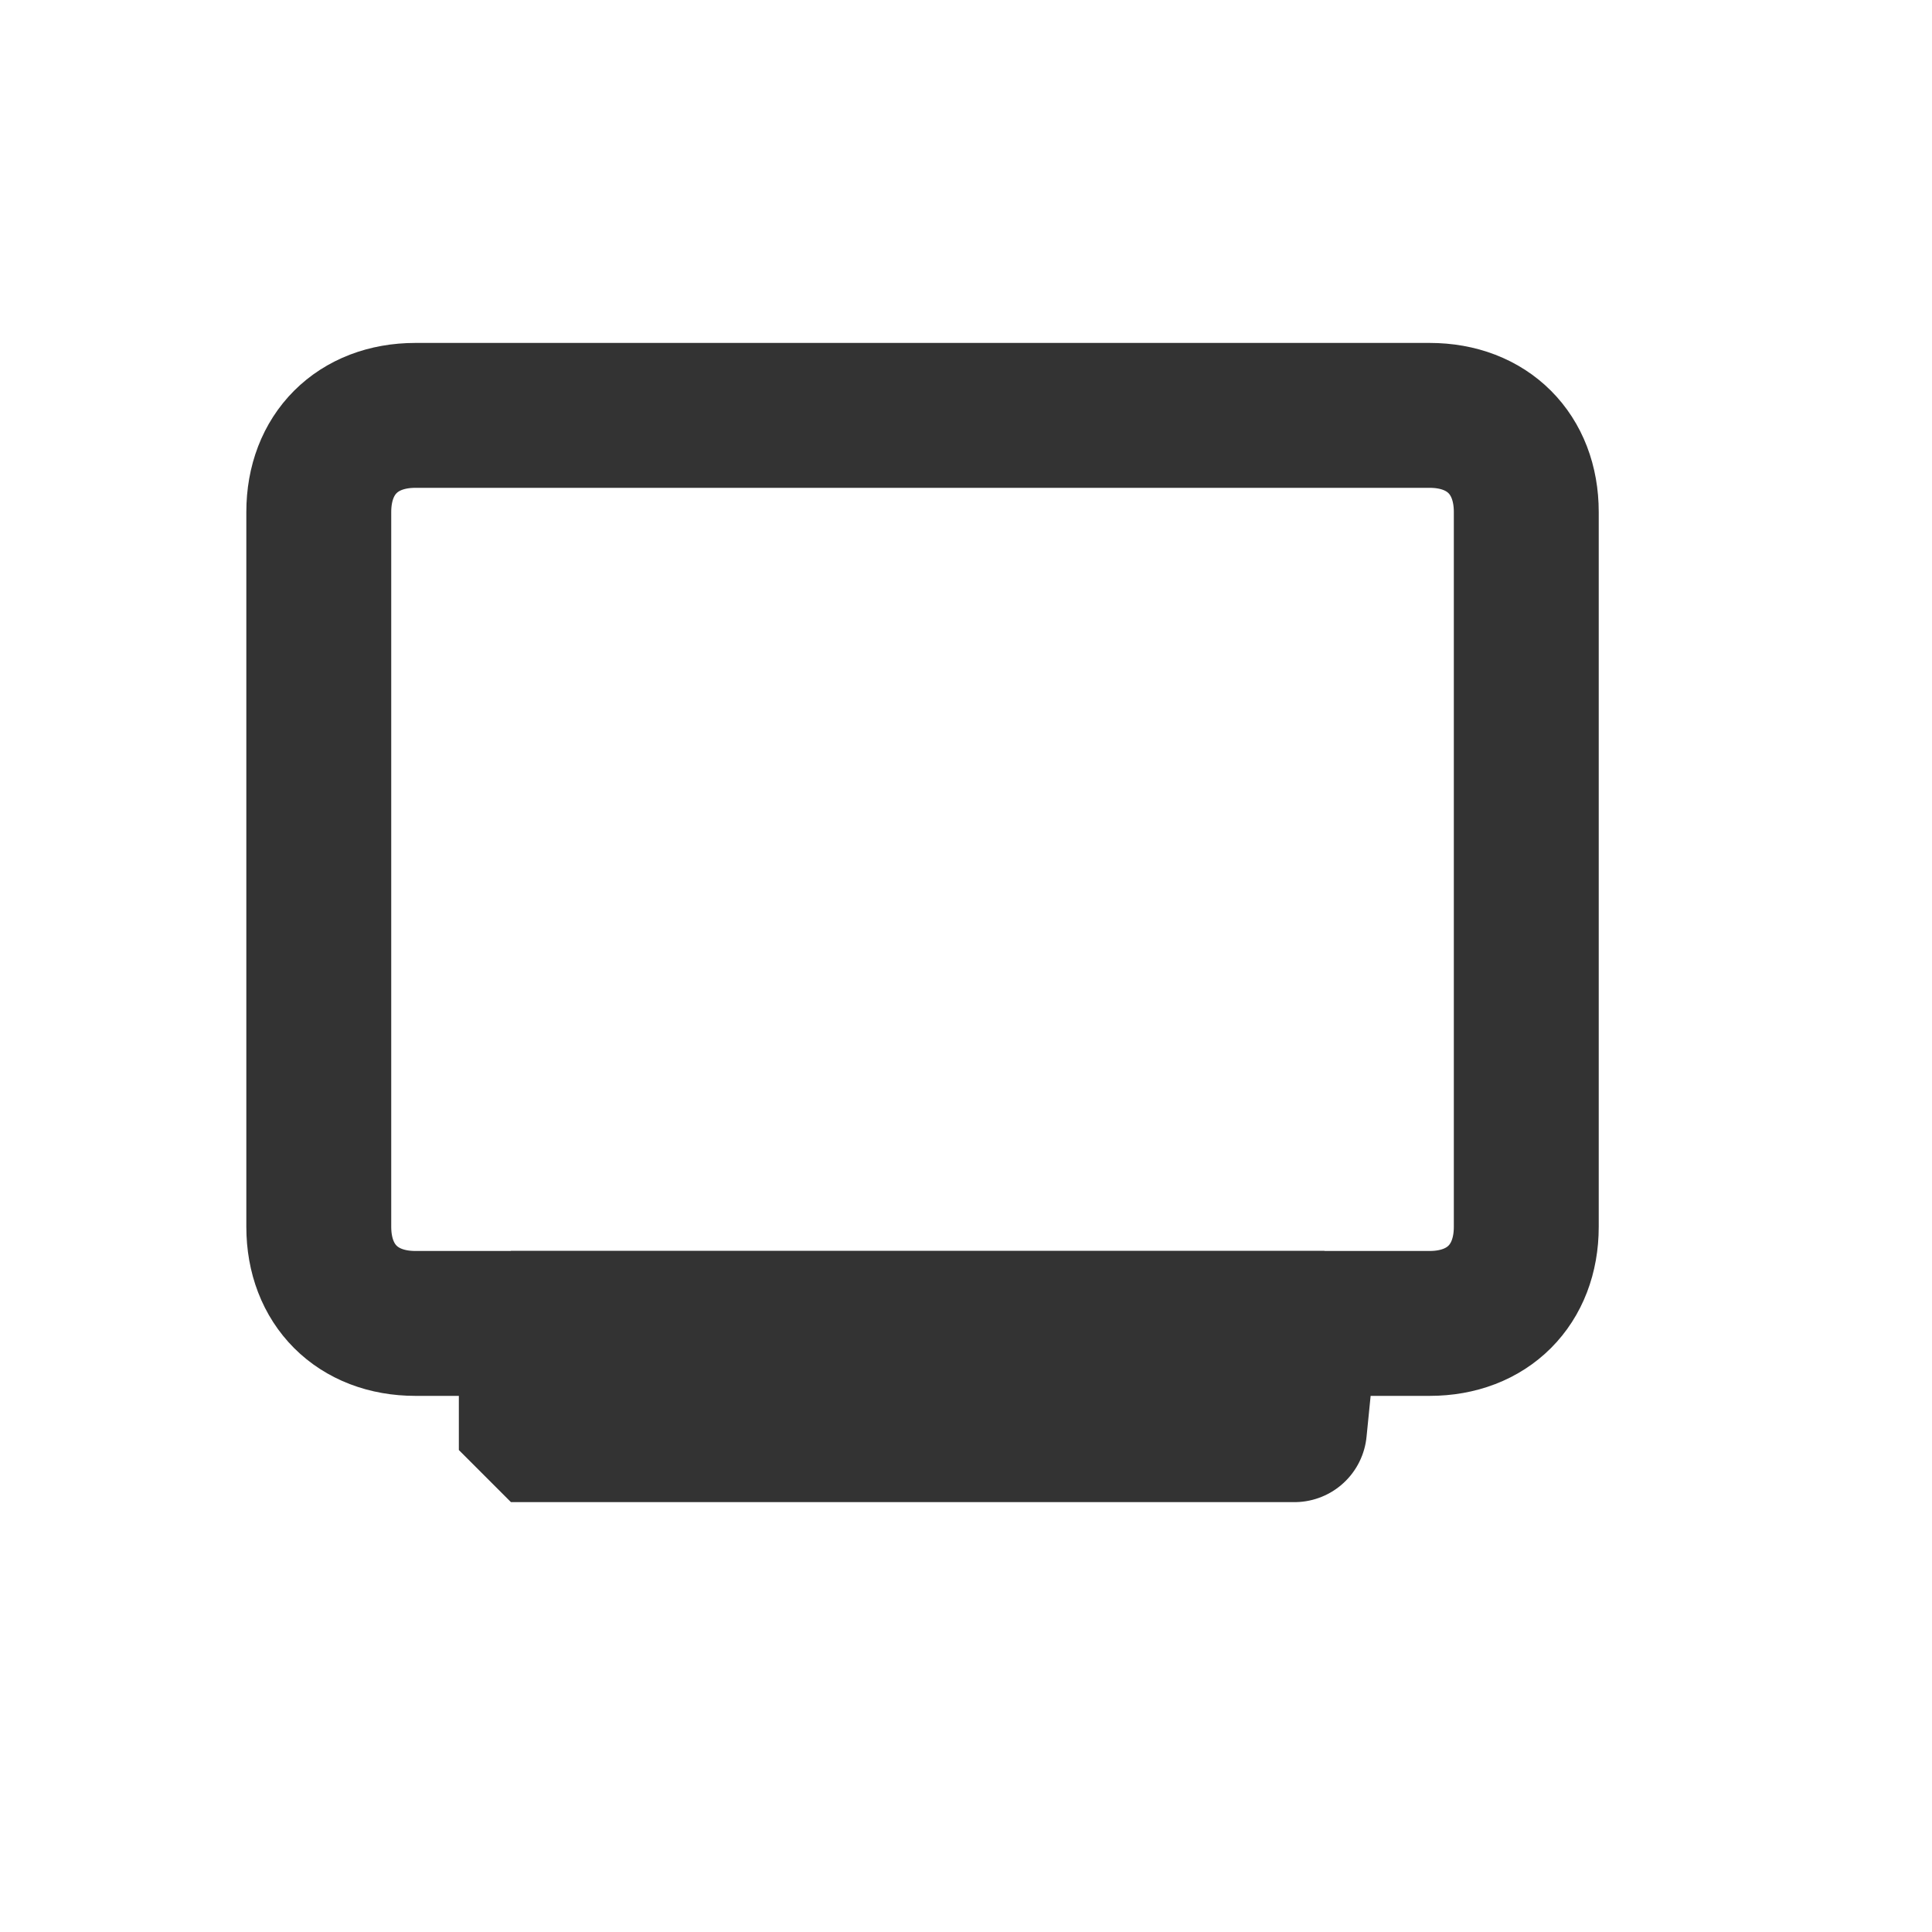
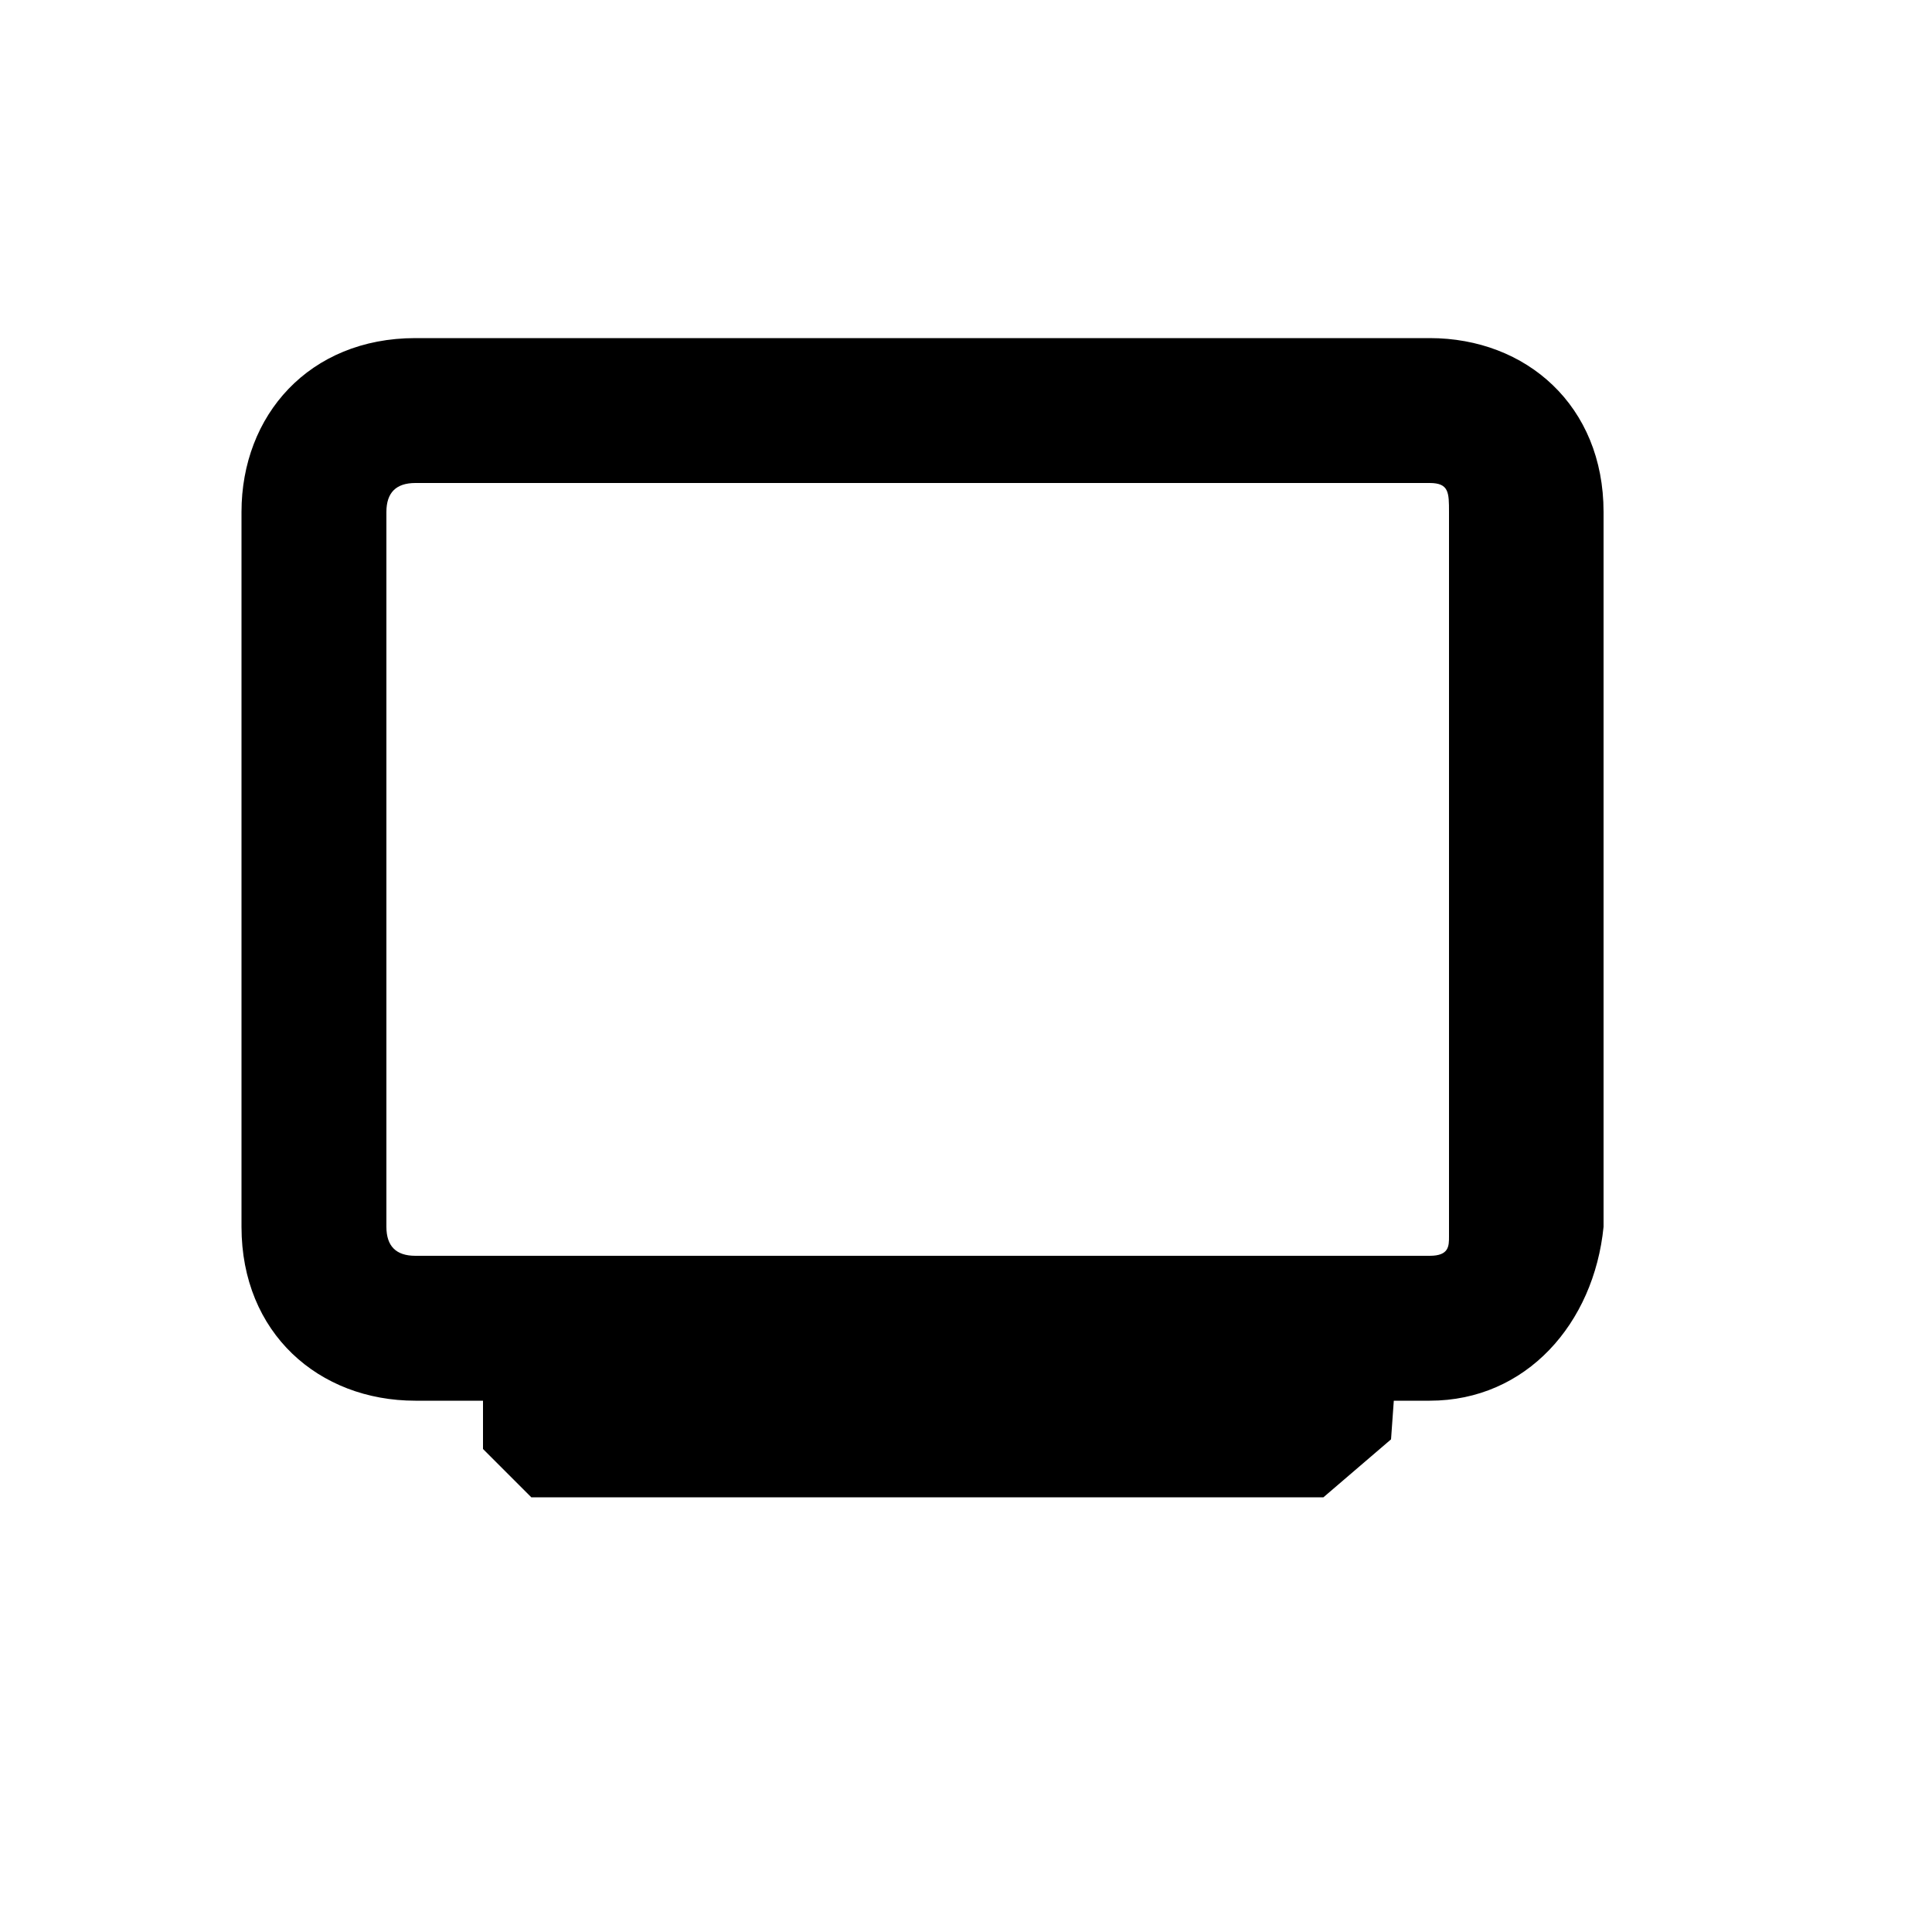
- <svg xmlns="http://www.w3.org/2000/svg" id="Layer_1" viewBox="0 0 20 20">
-   <style>.st3{fill:none;stroke:#333;stroke-width:1.5}</style>
+ <svg xmlns="http://www.w3.org/2000/svg" viewBox="0 0 20 20">
  <g id="Mobile">
    <g id="Mobile---Filter---all-filters" transform="translate(-190 -397)">
      <g id="Collaboration-facilities" transform="translate(10 364)">
        <g id="filter-smartboard" transform="translate(169 24)">
-           <g id="smartboard" transform="translate(11 9)">
-             <path id="Path" class="st3" d="M4.3 13.7h10.5c.6 0 1-.4 1-1V5.3c0-.6-.4-1-1-1H4.3c-.6 0-1 .4-1 1v7.4c0 .6.4 1 1 1z" />
-             <path class="st3" d="M13.4 14.8H5.6l-.1-.1v-.9l.1-.1h7.8l.1.1-.1 1c.1 0 .1 0 0 0z" />
+           <g id="smartboard">
+             <path class="st0" d="M14.8 14.5H4.3c-1 0-1.8-.7-1.8-1.8V5.3c0-1 .7-1.8 1.8-1.8h10.5c1 0 1.8.7 1.8 1.8v7.4c-.1 1-.8 1.8-1.8 1.8zM4.3 5c-.2 0-.3.1-.3.3v7.4c0 .2.1.3.3.3h10.5c.2 0 .2-.1.2-.2V5.3c0-.2 0-.3-.2-.3H4.3z" transform="translate(11 9)" />
+             <path class="st0" d="M13.7 15.5H5.5L5 15v-1.5l.5-.5H14l.5.5-.1 1.4z" transform="translate(11 9)" />
          </g>
        </g>
      </g>
    </g>
  </g>
</svg>
